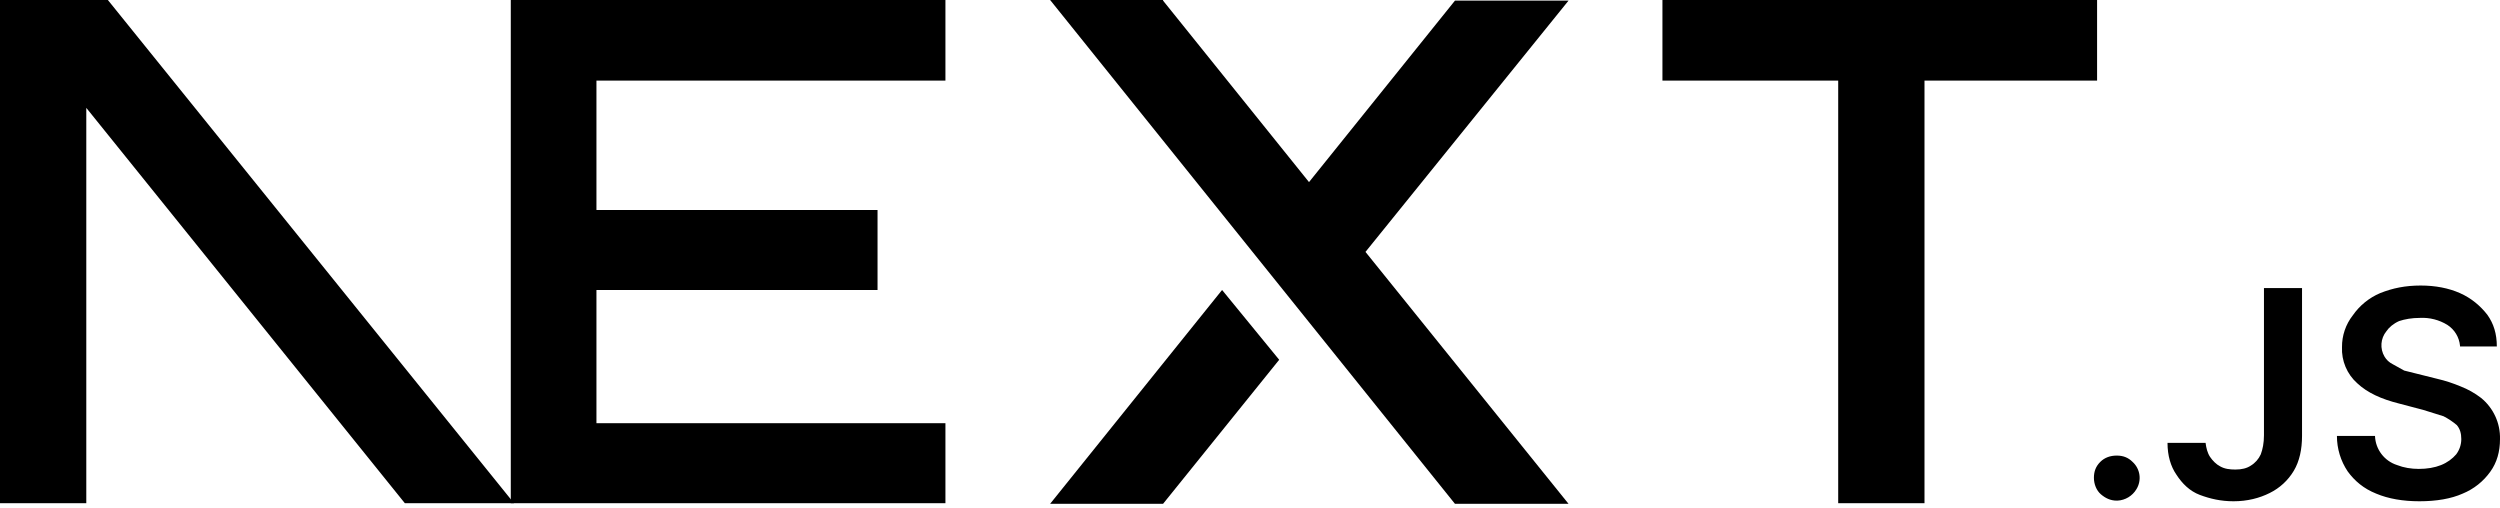
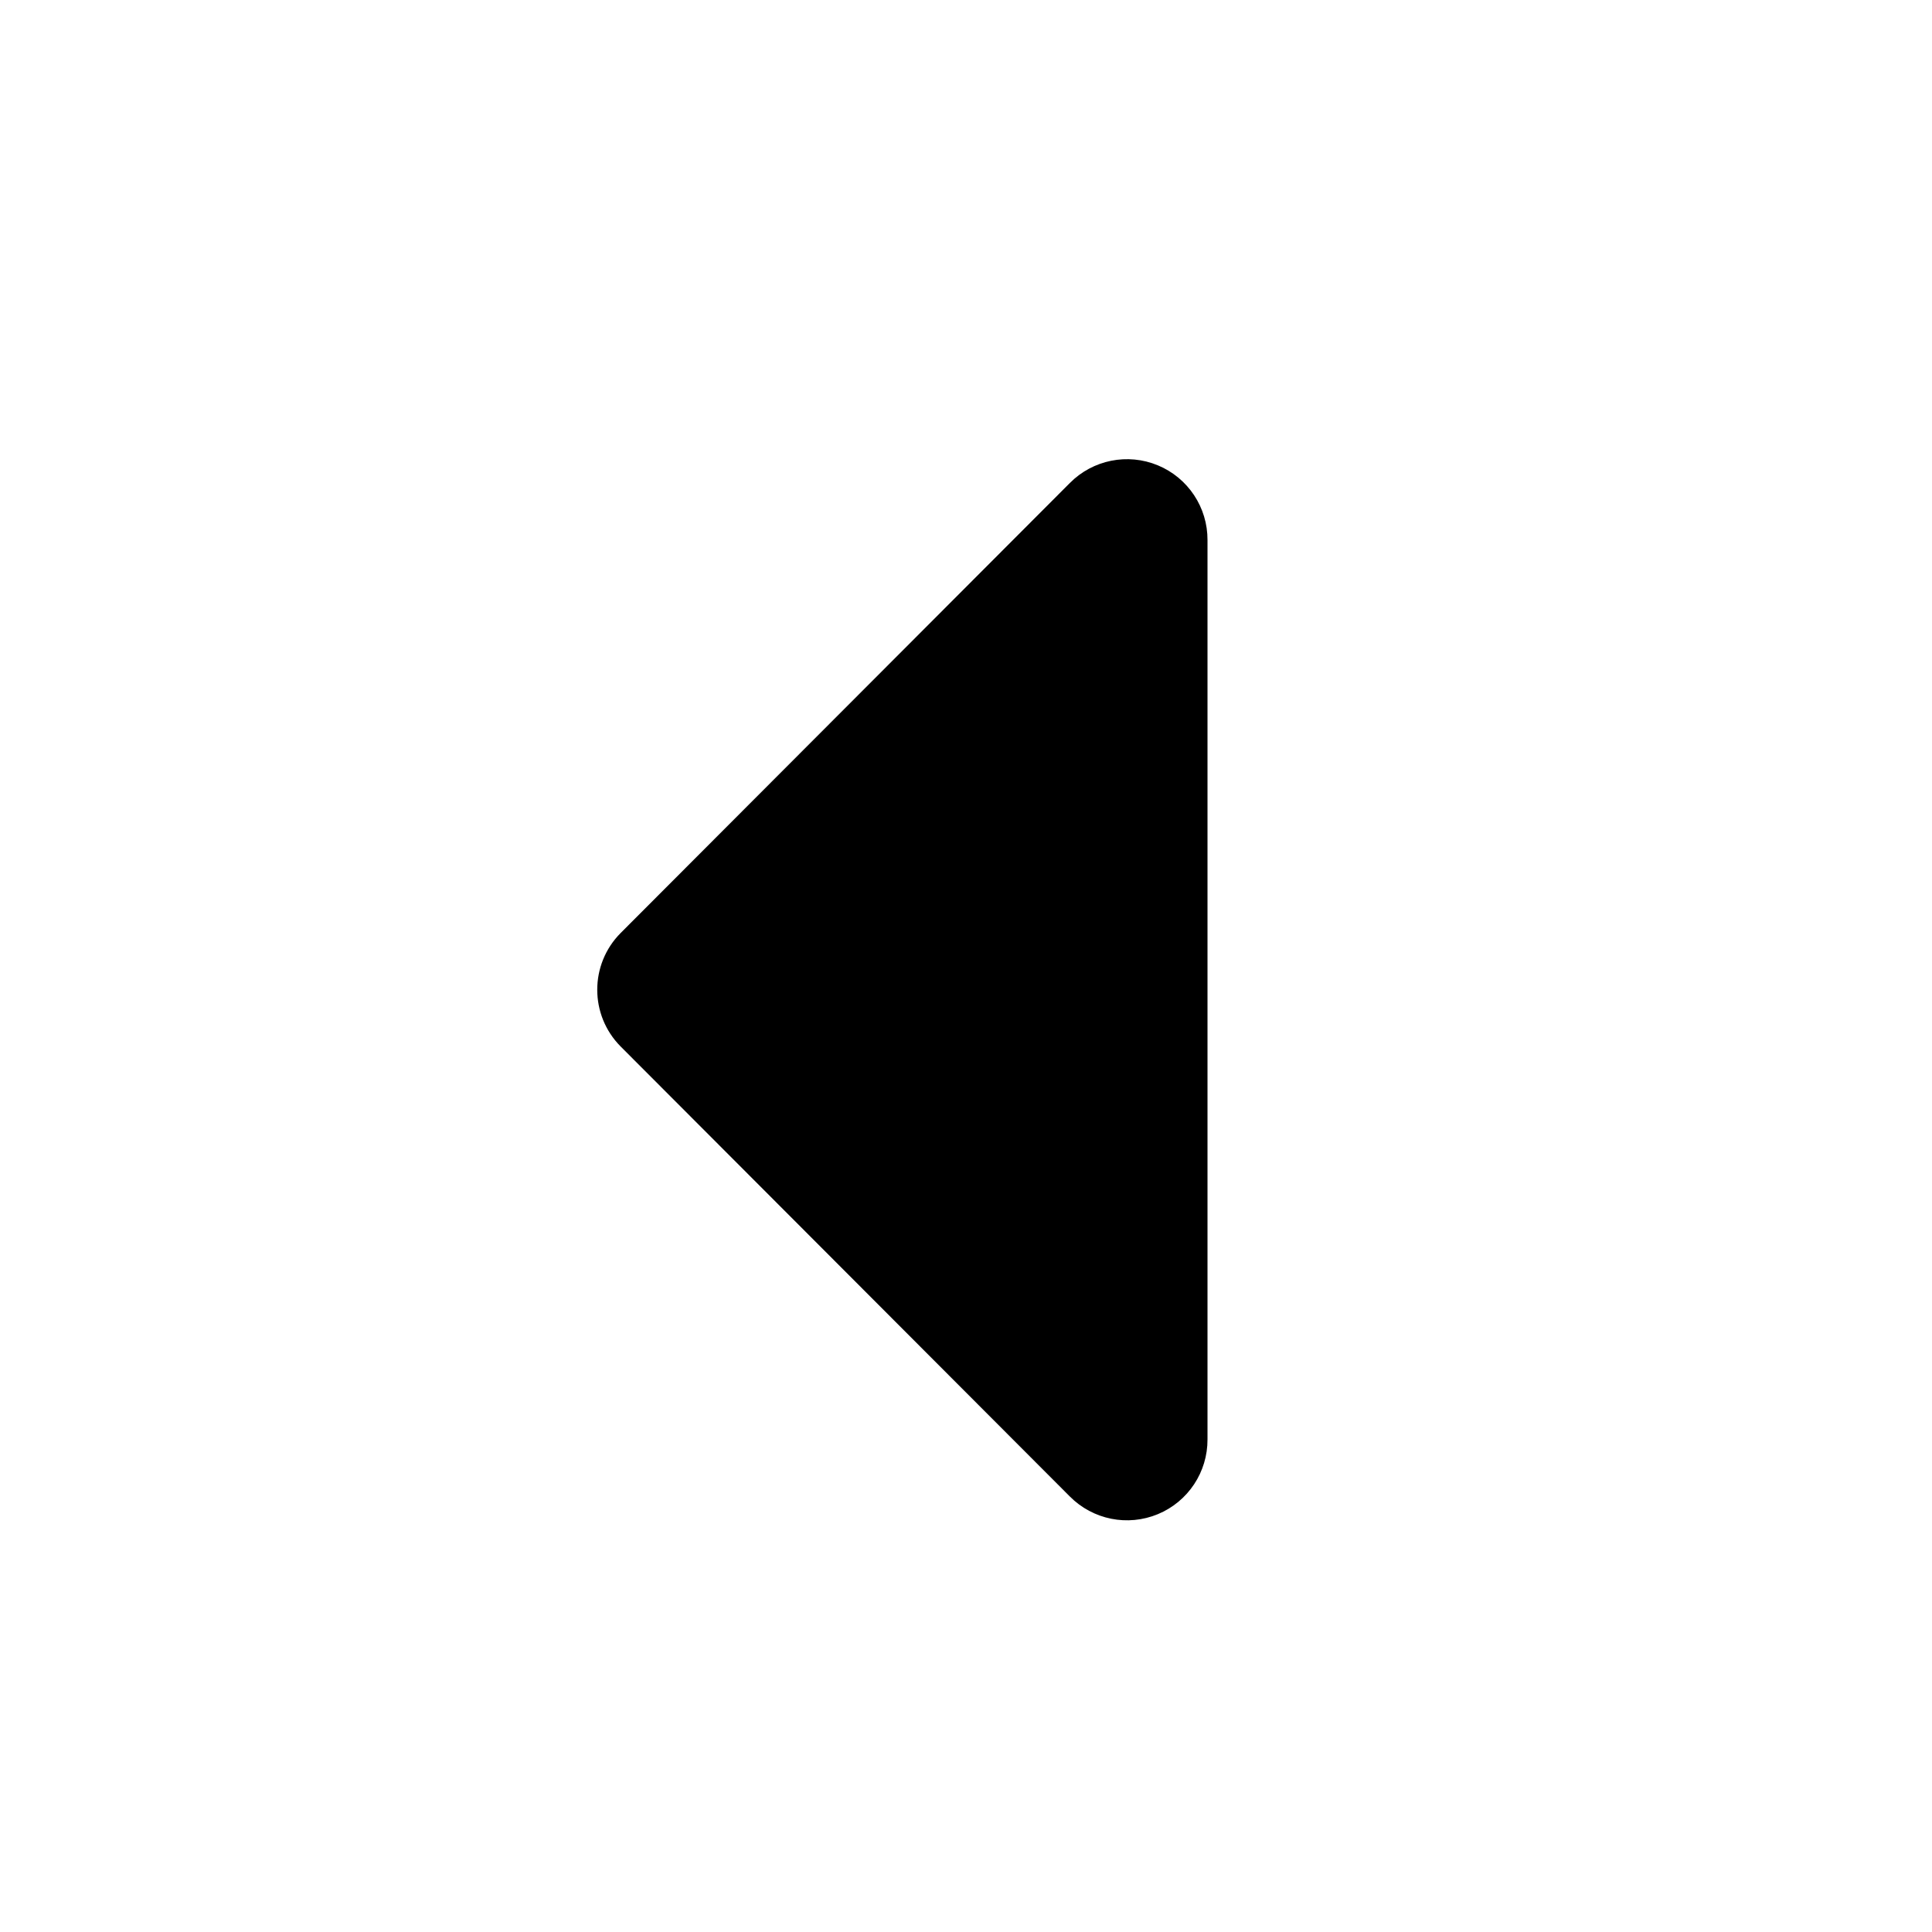
- <svg xmlns="http://www.w3.org/2000/svg" fill="none" viewBox="0 0 394 80">
-   <path fill="#000" d="M262 0h68.5v12.7h-27.2v66.6h-13.6V12.7H262V0ZM149 0v12.7H94v20.4h44.3v12.6H94v21h55v12.6H80.5V0h68.7zm34.3 0h-17.8l63.8 79.4h17.9l-32-39.7 32-39.6h-17.9l-23 28.6-23-28.6zm18.3 56.7-9-11-27.1 33.7h17.8l18.3-22.7z" />
-   <path fill="#000" d="M81 79.3 17 0H0v79.3h13.6V17l50.2 62.3H81Zm252.6-.4c-1 0-1.8-.4-2.5-1s-1.1-1.6-1.1-2.6.3-1.8 1-2.5 1.6-1 2.6-1 1.8.3 2.5 1a3.4 3.4 0 0 1 .6 4.3 3.7 3.7 0 0 1-3 1.8zm23.2-33.5h6v23.3c0 2.1-.4 4-1.3 5.5a9.1 9.1 0 0 1-3.8 3.5c-1.6.8-3.5 1.3-5.7 1.3-2 0-3.7-.4-5.3-1s-2.8-1.8-3.7-3.2c-.9-1.3-1.4-3-1.4-5h6c.1.8.3 1.6.7 2.2s1 1.2 1.6 1.5c.7.4 1.5.5 2.4.5 1 0 1.8-.2 2.4-.6a4 4 0 0 0 1.6-1.8c.3-.8.5-1.8.5-3V45.5zm30.9 9.1a4.4 4.4 0 0 0-2-3.3 7.5 7.5 0 0 0-4.3-1.1c-1.3 0-2.4.2-3.3.5-.9.4-1.6 1-2 1.6a3.5 3.5 0 0 0-.3 4c.3.5.7.9 1.3 1.2l1.8 1 2 .5 3.2.8c1.3.3 2.5.7 3.7 1.2a13 13 0 0 1 3.2 1.8 8.1 8.1 0 0 1 3 6.5c0 2-.5 3.7-1.5 5.1a10 10 0 0 1-4.4 3.5c-1.8.8-4.1 1.2-6.8 1.2-2.6 0-4.9-.4-6.8-1.2-2-.8-3.4-2-4.5-3.5a10 10 0 0 1-1.7-5.6h6a5 5 0 0 0 3.5 4.6c1 .4 2.2.6 3.4.6 1.3 0 2.5-.2 3.5-.6 1-.4 1.8-1 2.4-1.7a4 4 0 0 0 .8-2.4c0-.9-.2-1.6-.7-2.2a11 11 0 0 0-2.1-1.4l-3.2-1-3.8-1c-2.8-.7-5-1.7-6.6-3.2a7.2 7.2 0 0 1-2.4-5.7 8 8 0 0 1 1.7-5 10 10 0 0 1 4.3-3.5c2-.8 4-1.2 6.4-1.2 2.3 0 4.4.4 6.2 1.2 1.8.8 3.2 2 4.3 3.4 1 1.4 1.5 3 1.5 5h-5.8z" />
+ <svg xmlns="http://www.w3.org/2000/svg" id="Outline" viewBox="0 0 24 24" width="512" height="512">
+   <path d="M13.29,18.59,7.71,13a1,1,0,0,1,0-1.41L13.29,6A1,1,0,0,1,15,6.71V17.88A1,1,0,0,1,13.29,18.59Z" />
</svg>
